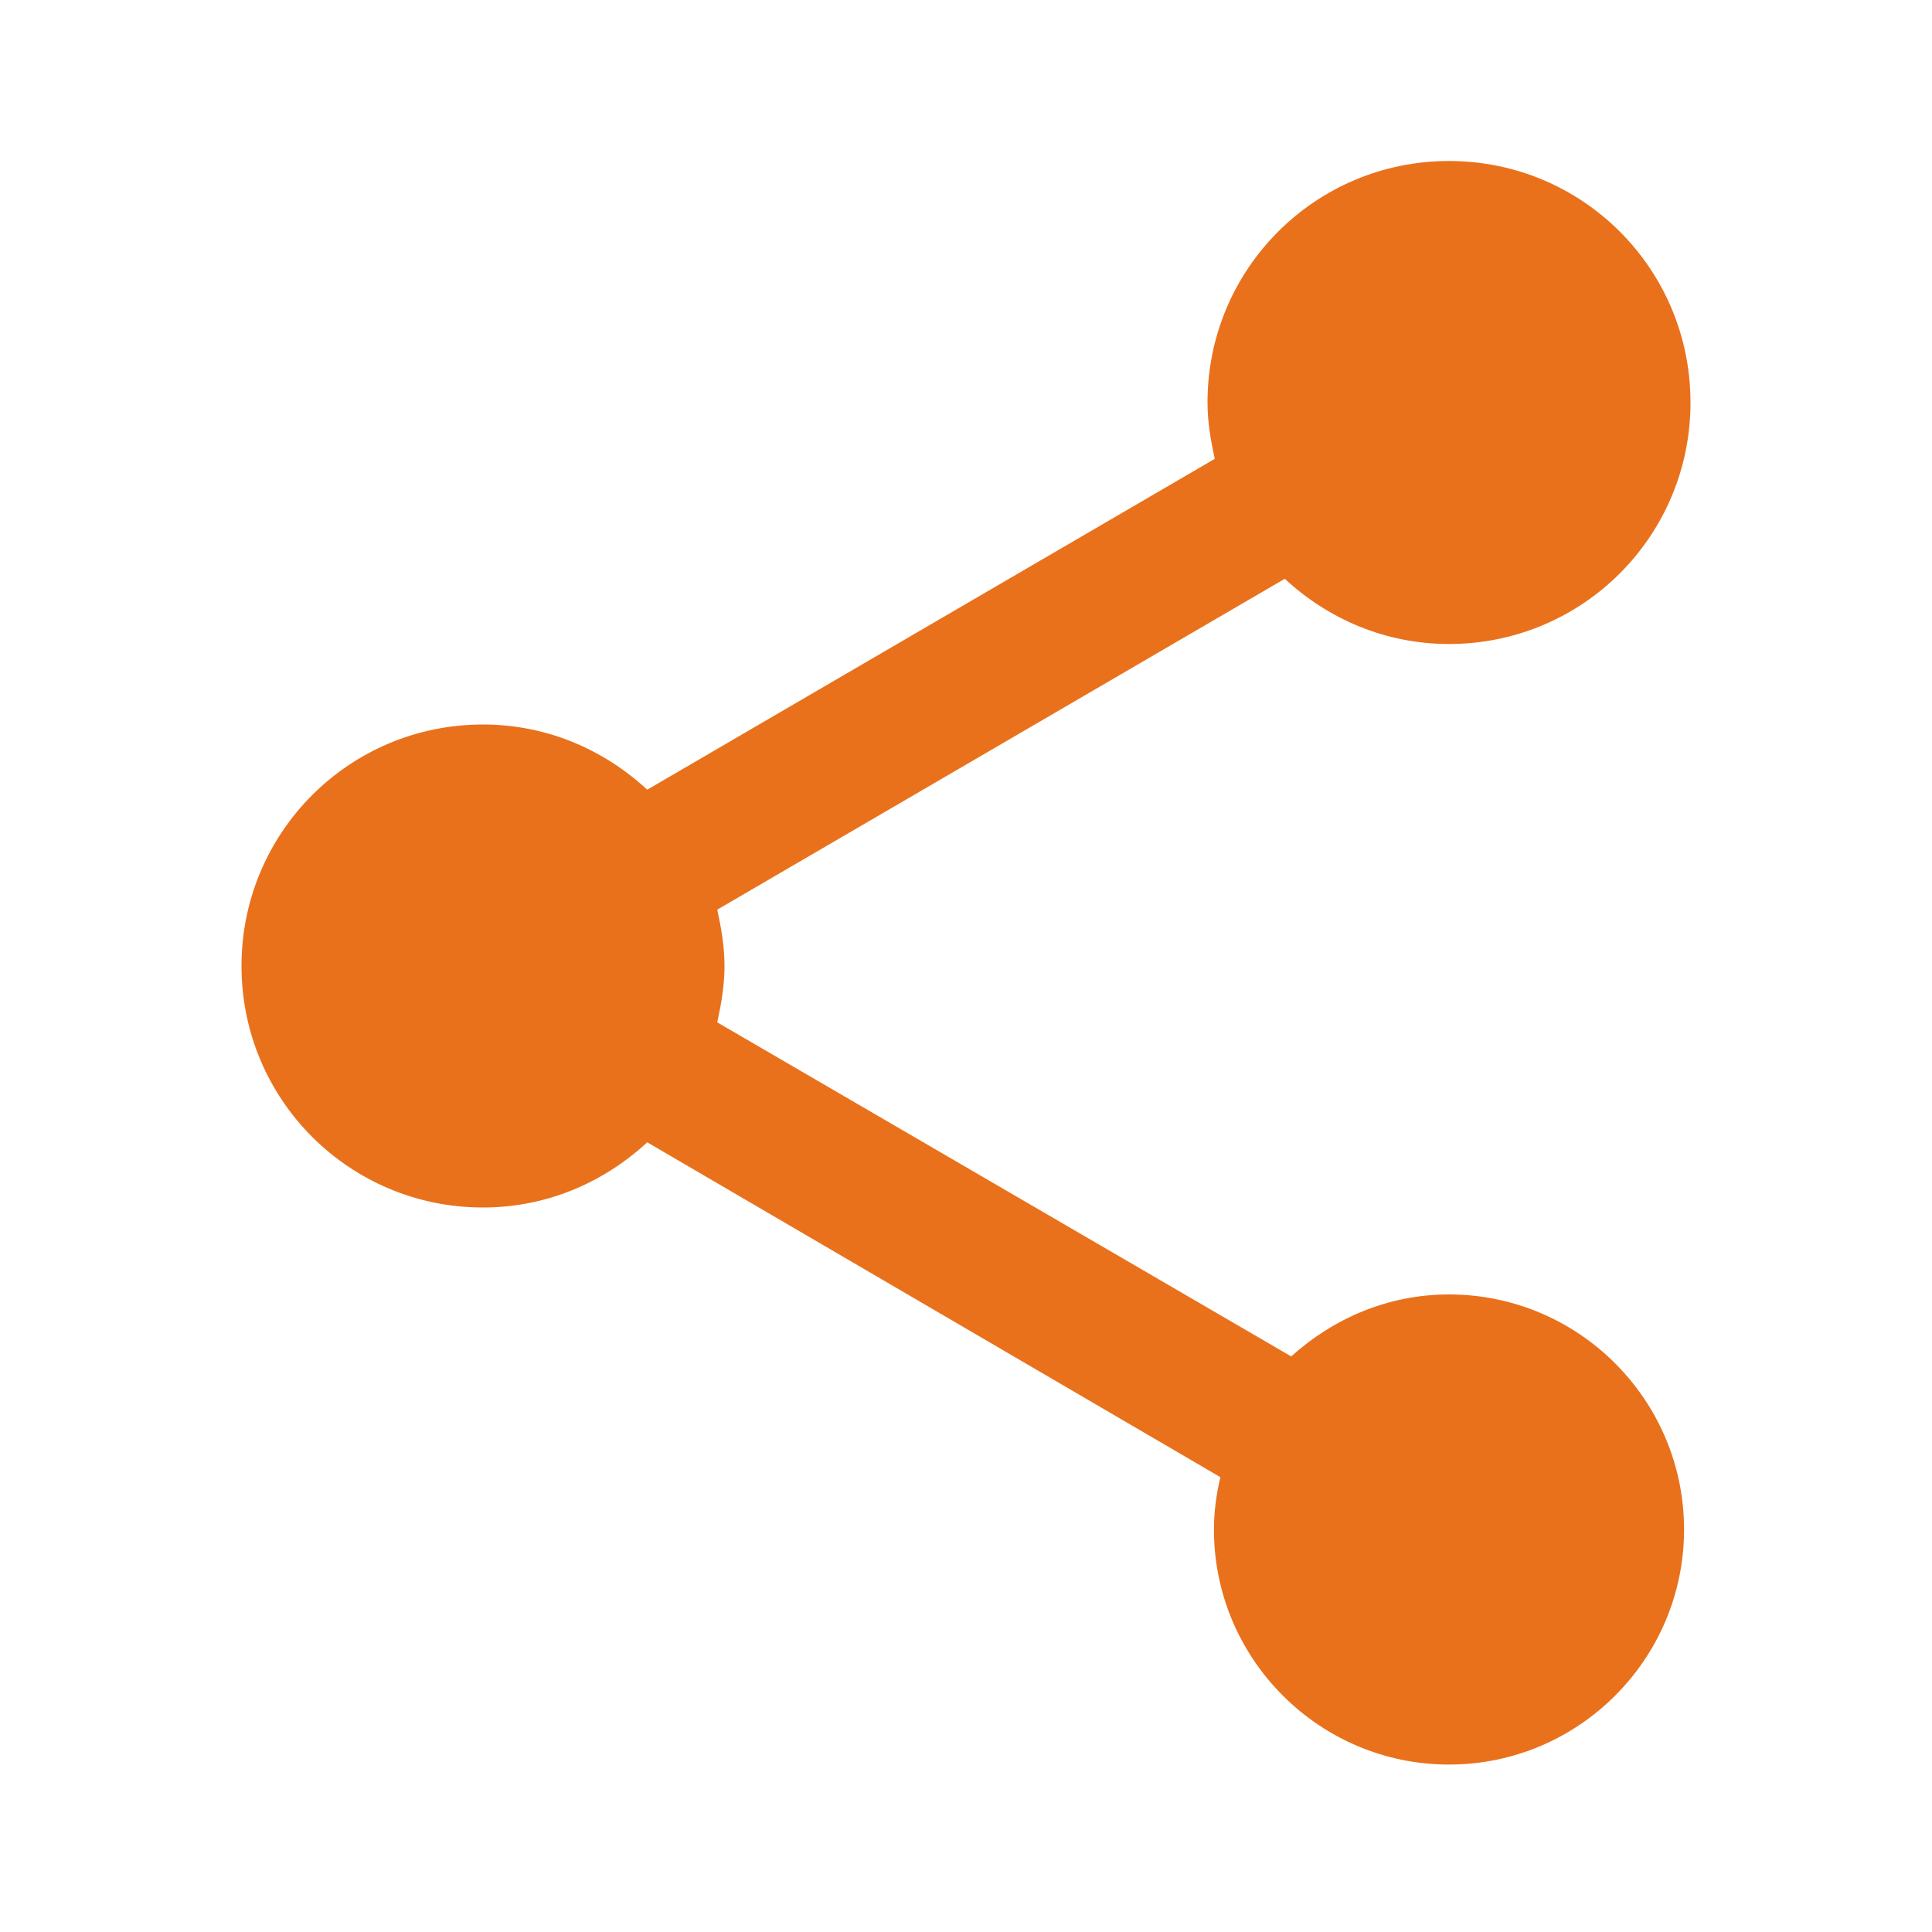
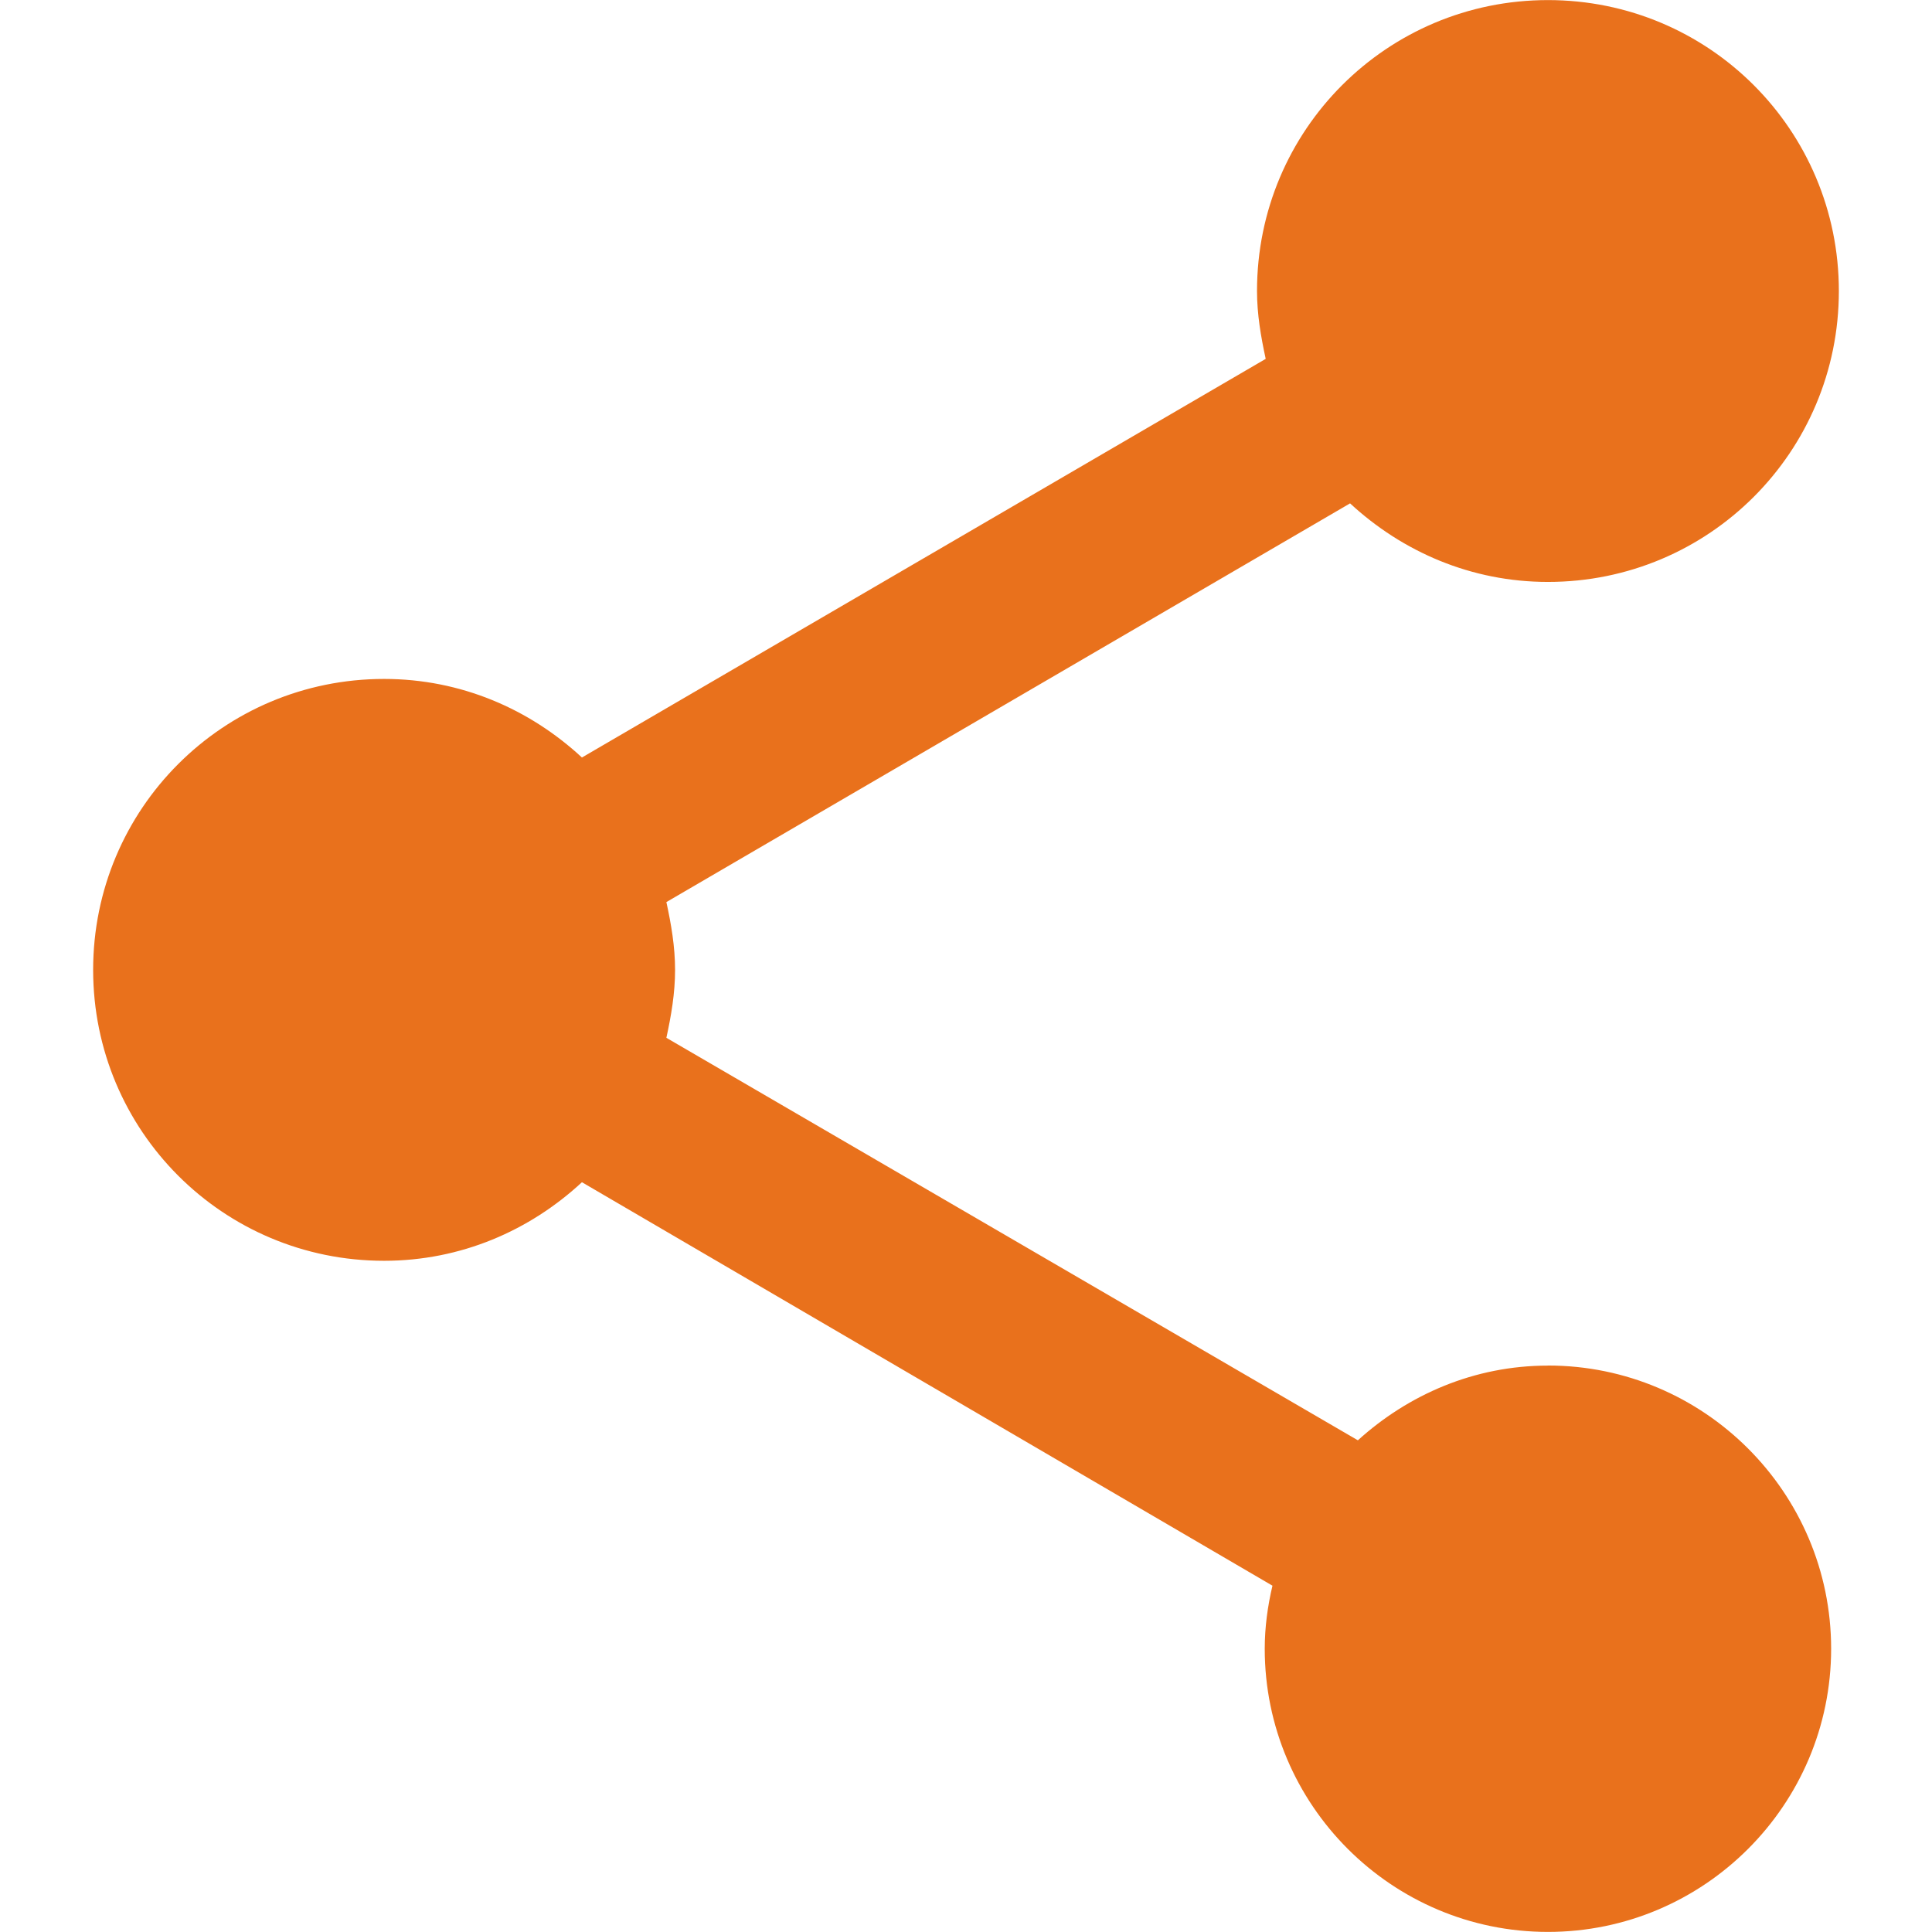
<svg xmlns="http://www.w3.org/2000/svg" width="24" height="24" viewBox="0 0 24 24" version="1.1" id="svg26">
  <defs id="defs30" />
  <path d="M0 0h24v24H0z" fill="none" id="path22" />
-   <path d="M18 16.08c-.76 0-1.44.3-1.96.77L8.91 12.7c.05-.23.09-.46.09-.7s-.04-.47-.09-.7l7.05-4.11c.54.5 1.25.81 2.04.81 1.66 0 3-1.34 3-3s-1.34-3-3-3-3 1.34-3 3c0 .24.04.47.09.7L8.04 9.81C7.5 9.31 6.79 9 6 9c-1.66 0-3 1.34-3 3s1.34 3 3 3c.79 0 1.5-.31 2.04-.81l7.12 4.16c-.05.21-.08.43-.08.65 0 1.61 1.31 2.92 2.92 2.92 1.61 0 2.92-1.31 2.92-2.92s-1.31-2.92-2.92-2.92z" id="path24" style="fill:#e9711c" />
+   <path d="m 19.229,16.964 c -0.916,0 -1.735,0.361 -2.361,0.928 l -8.59,-5 c 0.06,-0.277 0.108,-0.554 0.108,-0.843 0,-0.289 -0.048,-0.566 -0.108,-0.843 L 16.771,6.253 c 0.651,0.602 1.506,0.976 2.458,0.976 2,0 3.614,-1.614 3.614,-3.614 0,-2 -1.614,-3.614 -3.614,-3.614 -2,0 -3.614,1.614 -3.614,3.614 0,0.289 0.048,0.566 0.108,0.843 L 7.229,9.41 C 6.578,8.807 5.723,8.434 4.771,8.434 c -2,0 -3.614,1.614 -3.614,3.614 0,2 1.614,3.614 3.614,3.614 0.952,0 1.807,-0.373 2.458,-0.976 l 8.578,5.012 c -0.06,0.253 -0.096,0.518 -0.096,0.783 0,1.94 1.578,3.518 3.518,3.518 1.94,0 3.518,-1.578 3.518,-3.518 0,-1.94 -1.578,-3.518 -3.518,-3.518 z" id="path24" style="fill:#e9711c;stroke-width:1.205" />
</svg>
